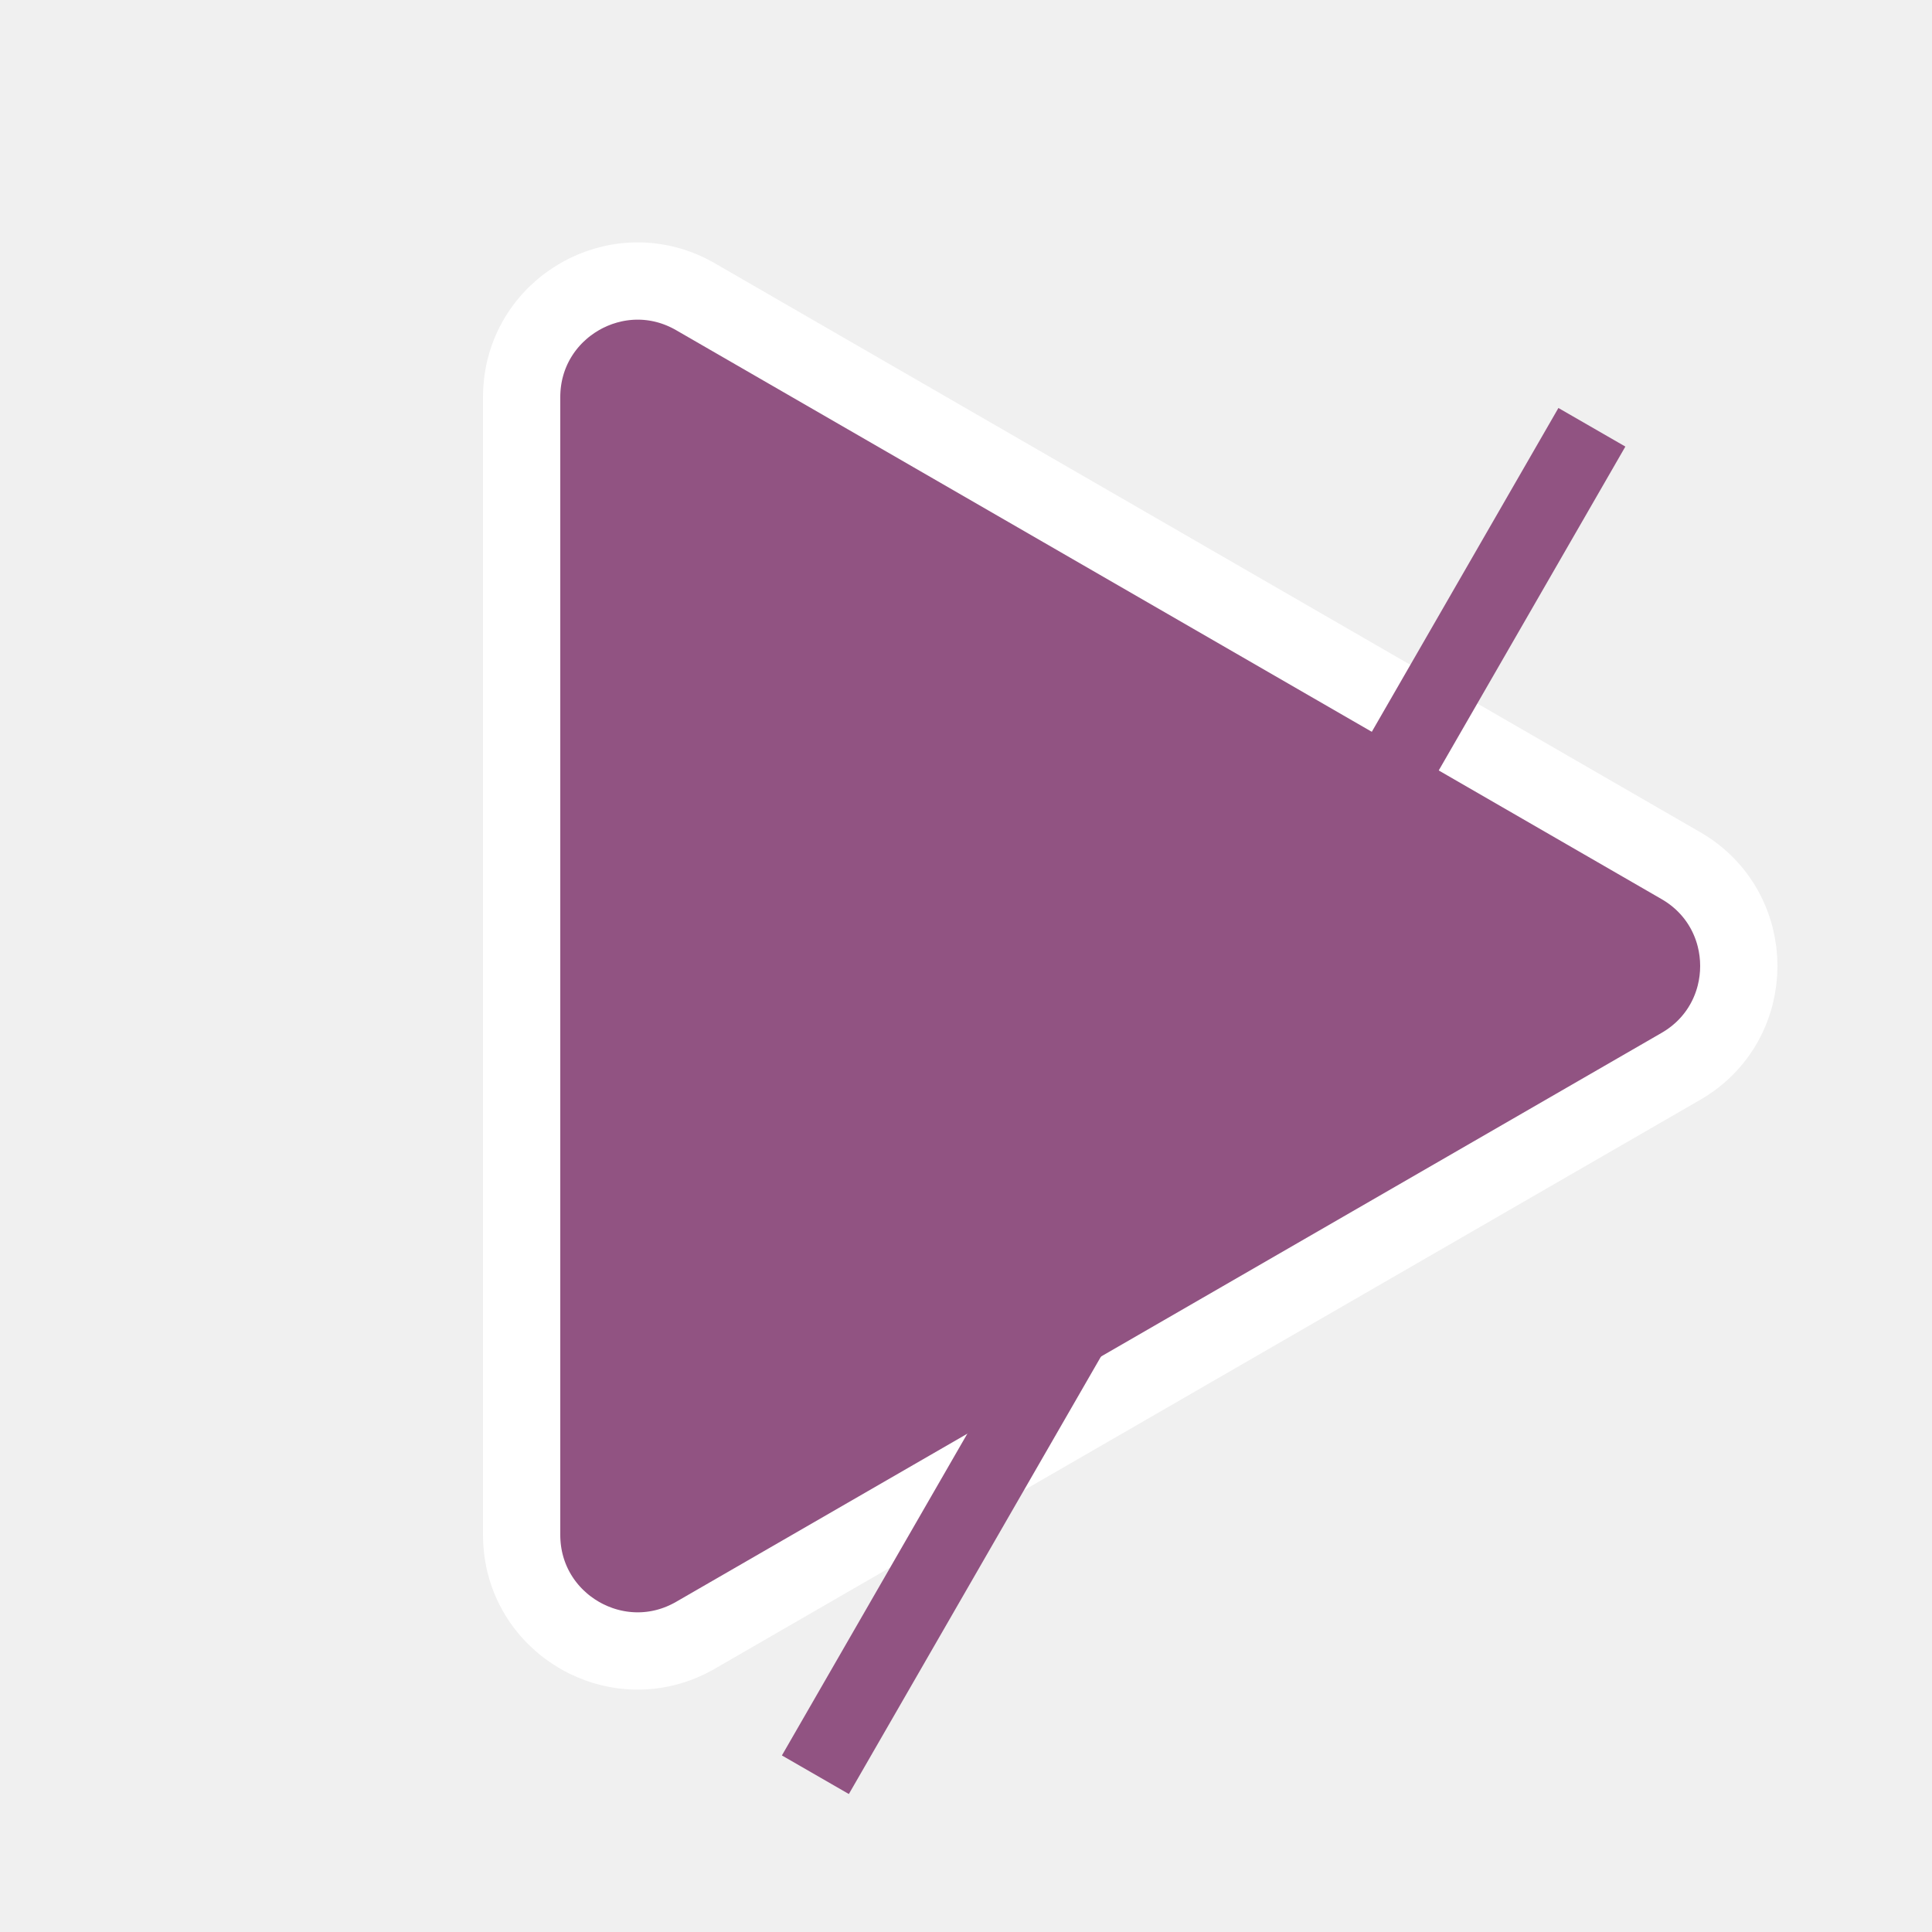
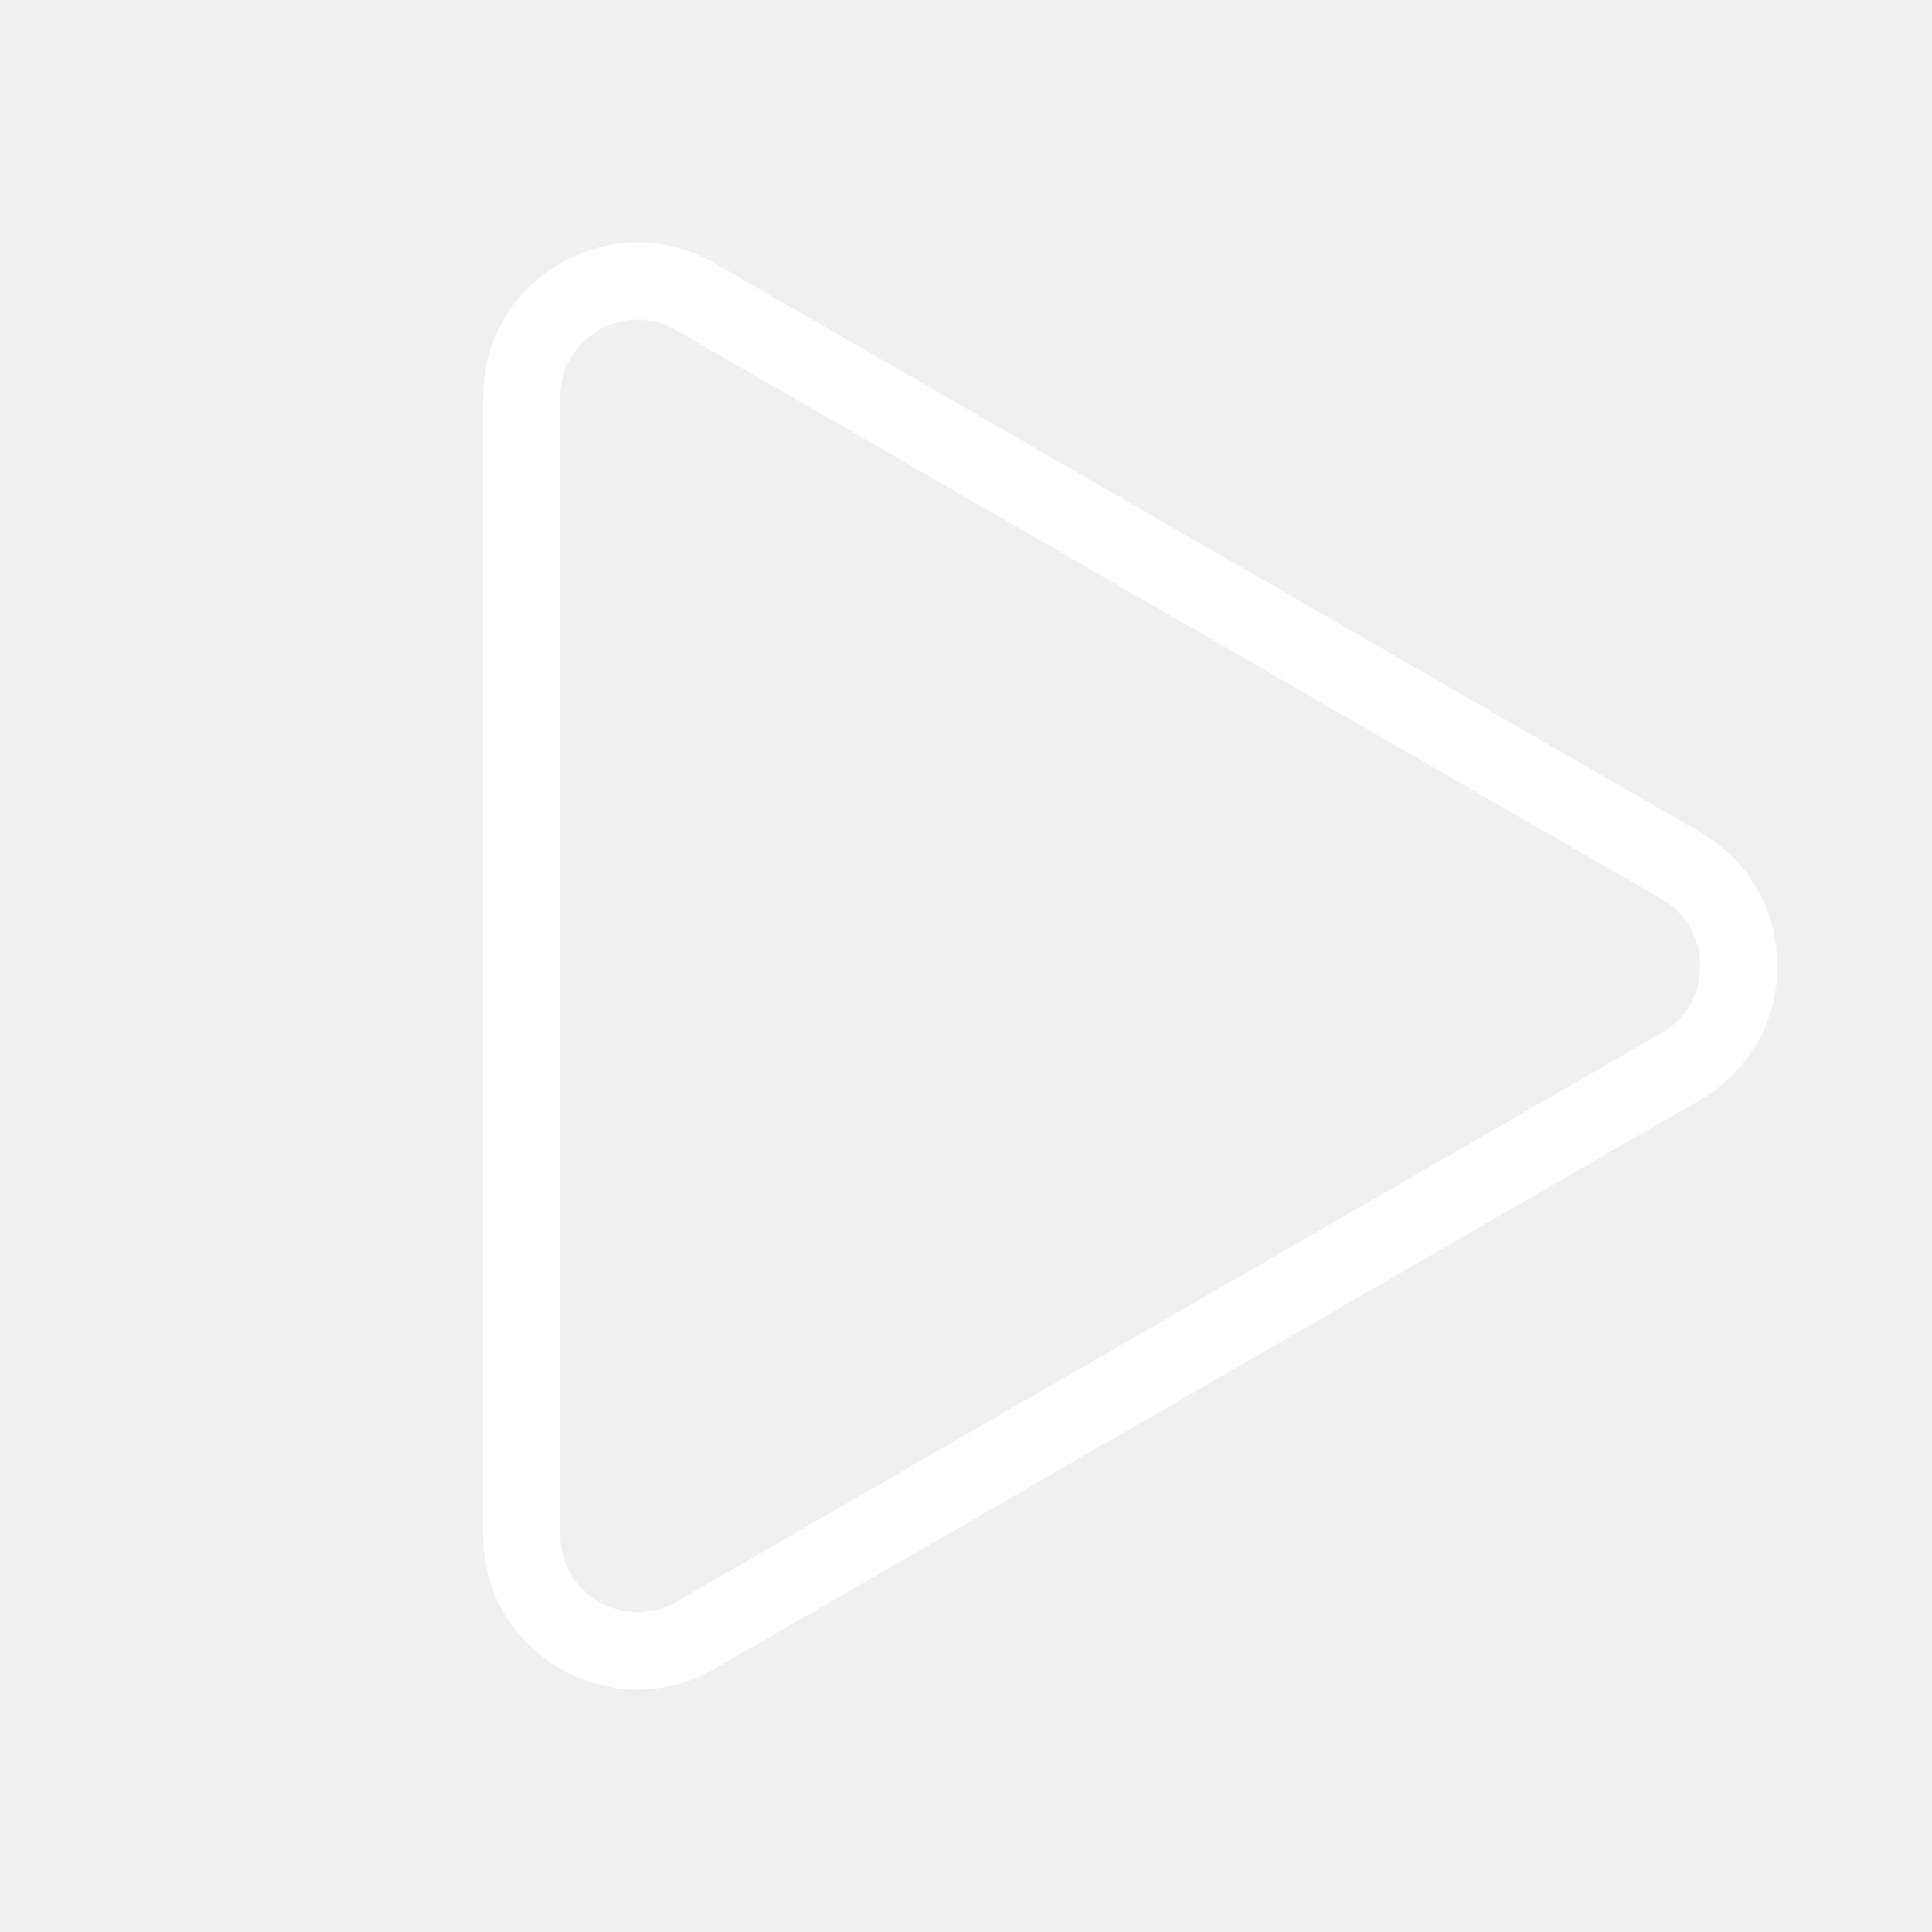
<svg xmlns="http://www.w3.org/2000/svg" width="25" height="25" viewBox="0 0 25 25" fill="none">
-   <path d="M21.75 11.201C22.75 11.778 22.75 13.222 21.75 13.799L9 21.16C8 21.738 6.75 21.016 6.75 19.861V5.139C6.75 3.984 8 3.262 9 3.84L21.75 11.201Z" fill="#915382" stroke="white" />
-   <line x1="20.599" y1="5.529" x2="10.551" y2="22.965" stroke="#915382" />
+   <path d="M21.75 13.799L9 21.16C8 21.738 6.75 21.016 6.75 19.861V5.139C6.75 3.984 8 3.262 9 3.84L21.75 11.201C22.75 11.778 22.75 13.222 21.75 13.799Z" stroke="white" />
</svg>
